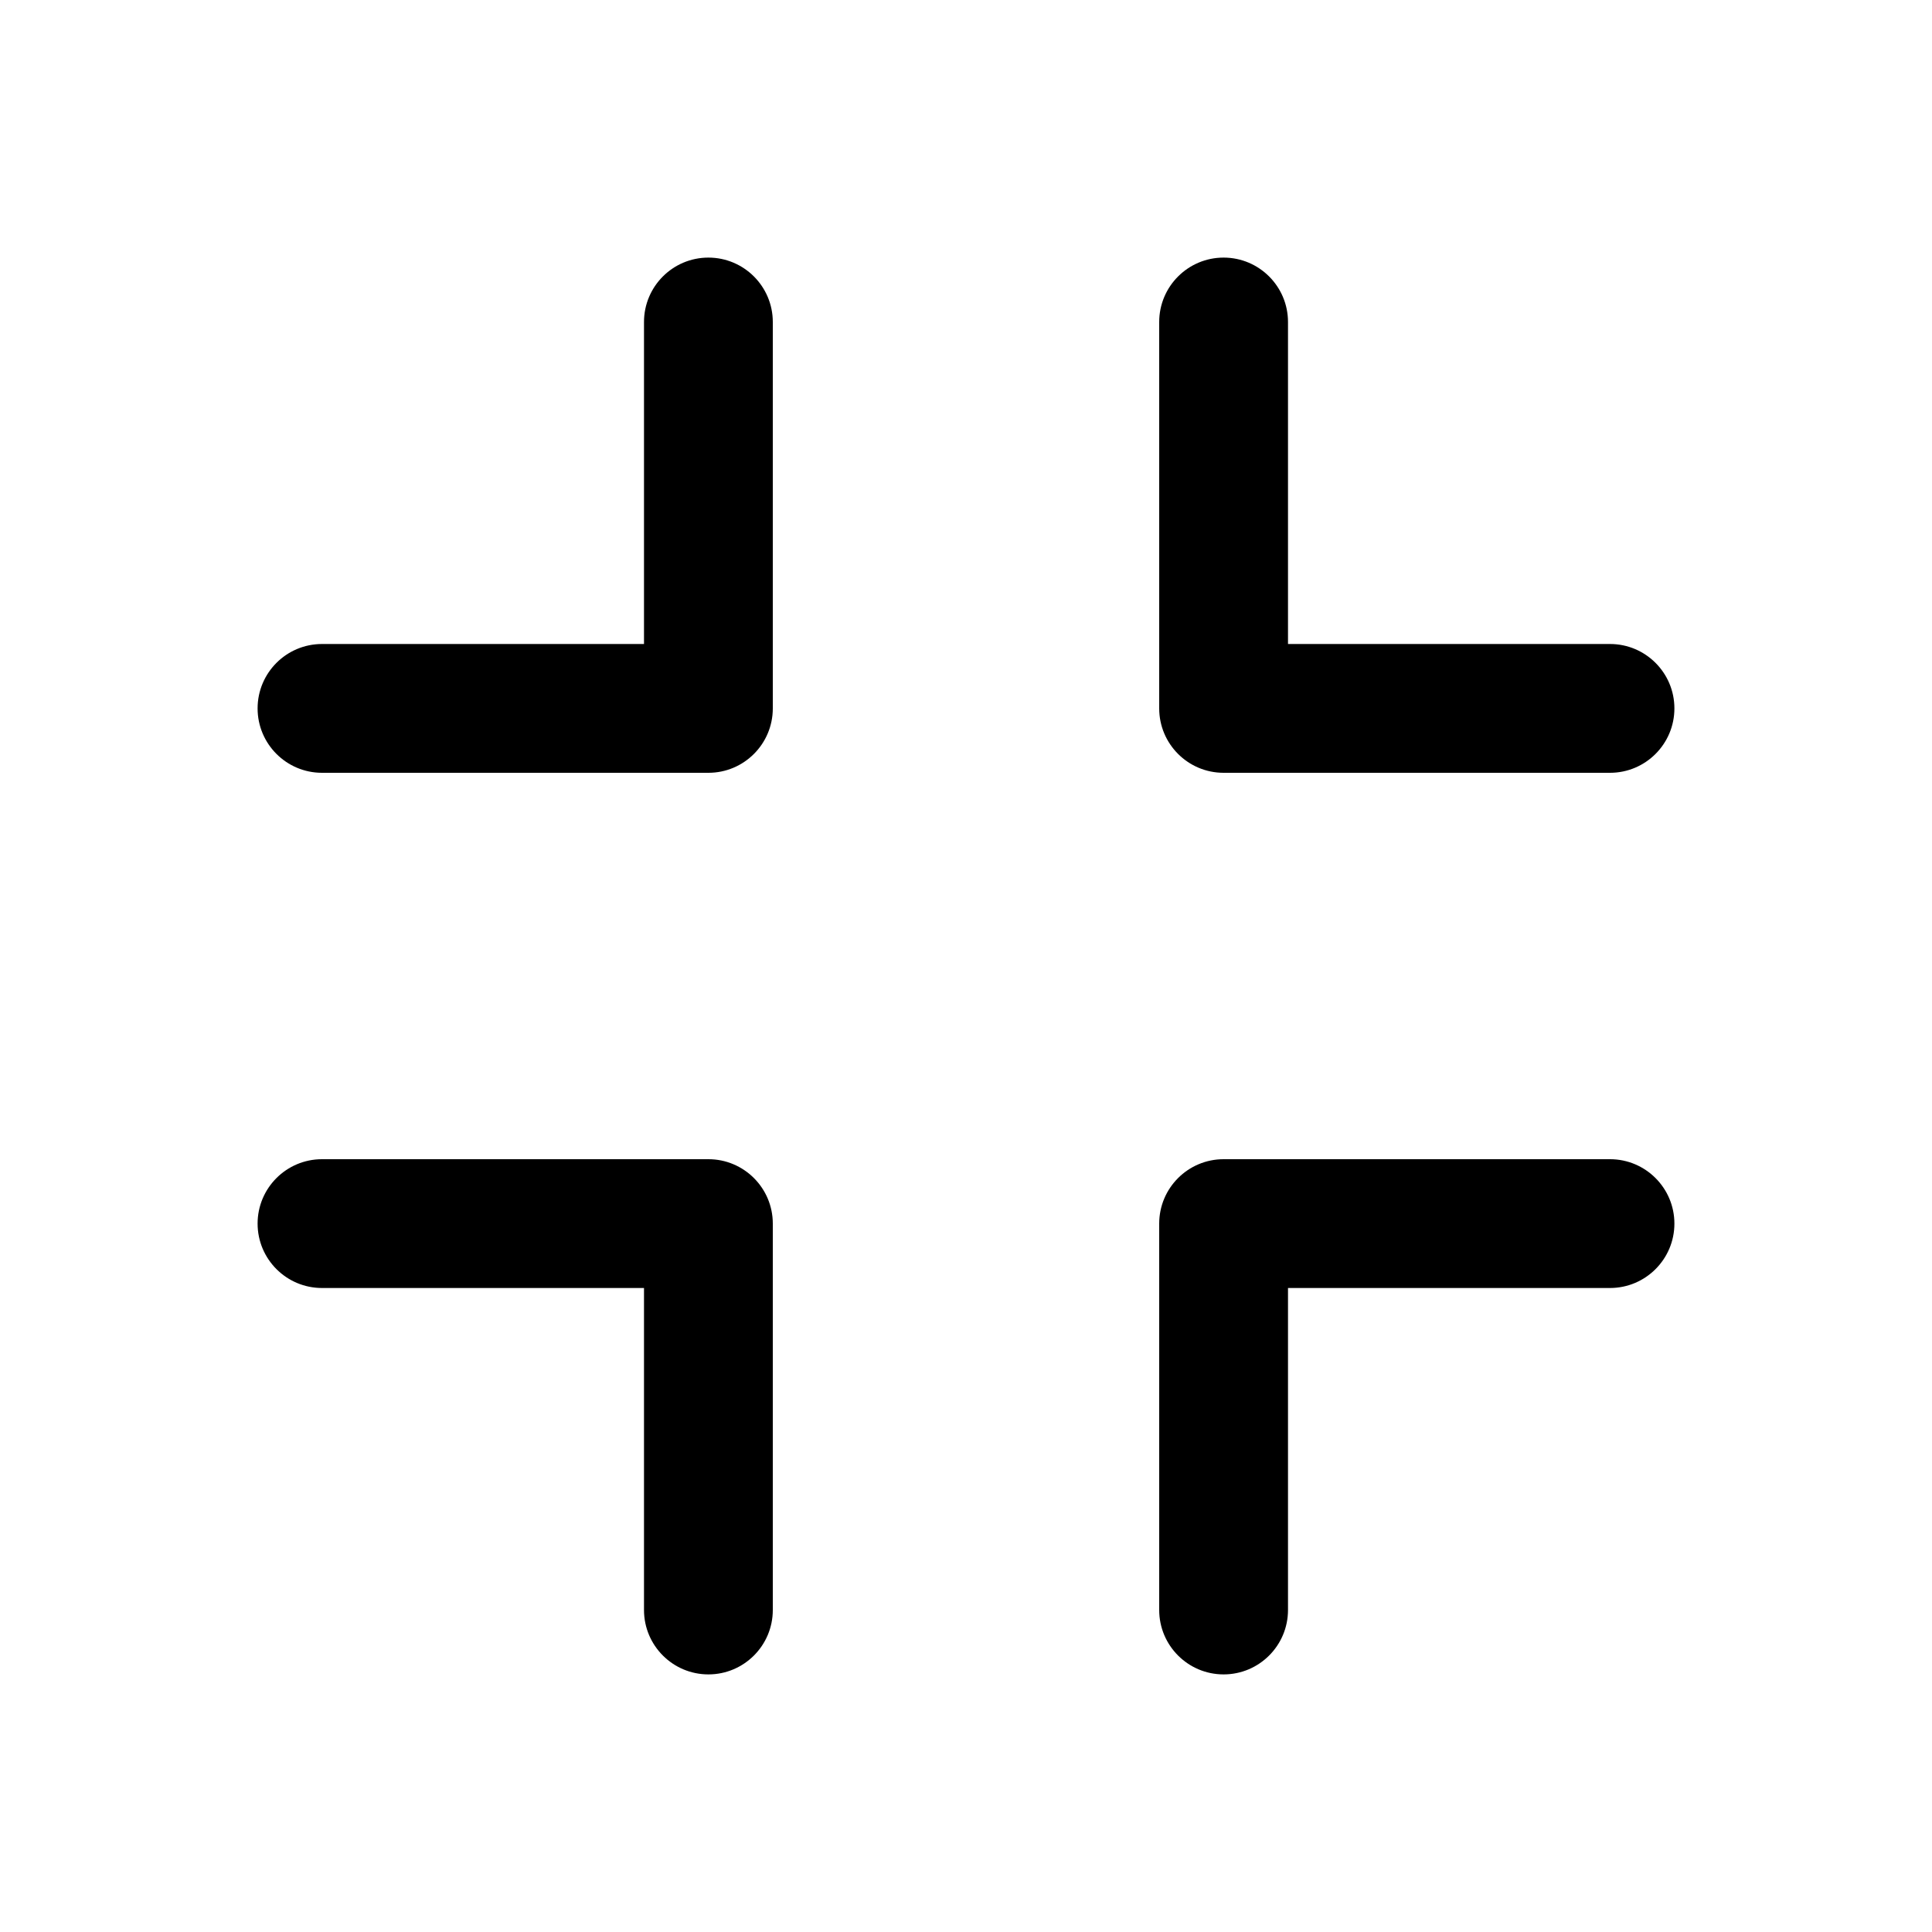
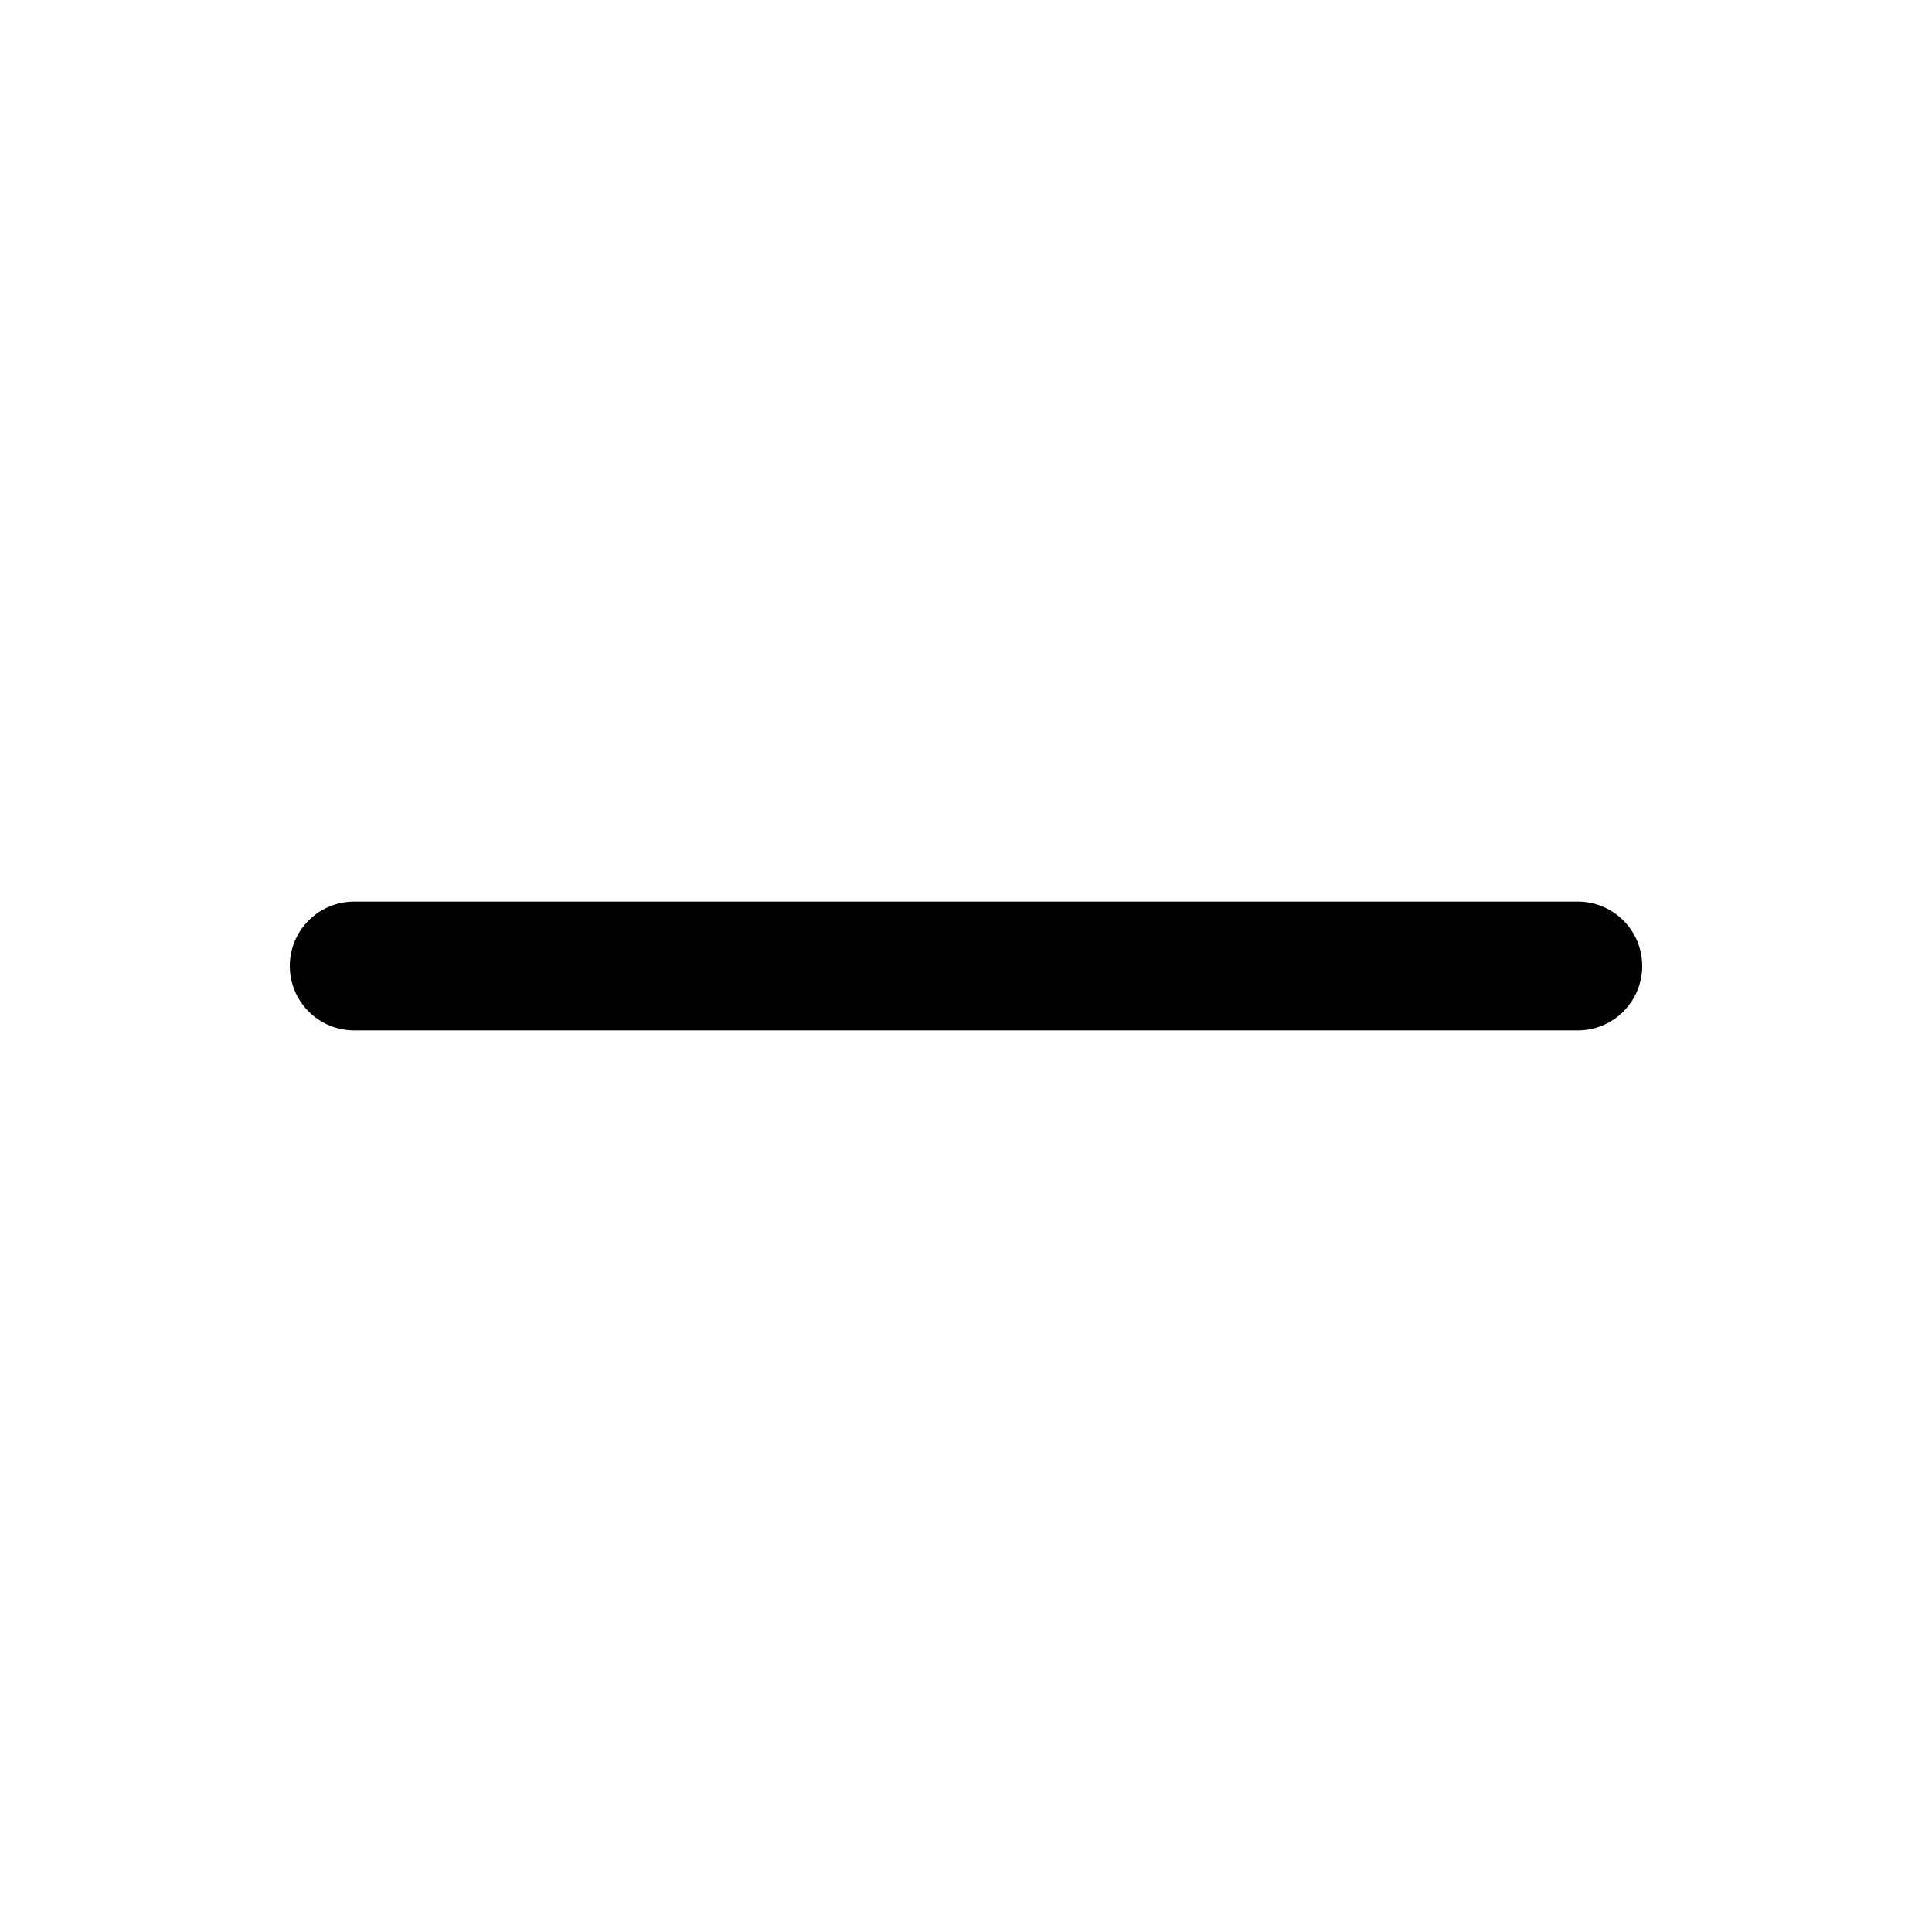
<svg xmlns="http://www.w3.org/2000/svg" width="15" height="15" viewBox="0 0 15 15" fill="none">
-   <path d="M5.5 2C5.776 2 6 2.224 6 2.5V5.5C6 5.776 5.776 6 5.5 6H2.5C2.224 6 2 5.776 2 5.5C2 5.224 2.224 5 2.5 5H5V2.5C5 2.224 5.224 2 5.5 2ZM9.5 2C9.776 2 10 2.224 10 2.5V5H12.5C12.776 5 13 5.224 13 5.5C13 5.776 12.776 6 12.5 6H9.5C9.224 6 9 5.776 9 5.5V2.5C9 2.224 9.224 2 9.5 2ZM2 9.5C2 9.224 2.224 9 2.5 9H5.5C5.776 9 6 9.224 6 9.5V12.5C6 12.776 5.776 13 5.5 13C5.224 13 5 12.776 5 12.5V10H2.5C2.224 10 2 9.776 2 9.5ZM9 9.5C9 9.224 9.224 9 9.5 9H12.5C12.776 9 13 9.224 13 9.5C13 9.776 12.776 10 12.5 10H10V12.5C10 12.776 9.776 13 9.5 13C9.224 13 9 12.776 9 12.5V9.5Z" fill="currentColor" fill-rule="evenodd" clip-rule="evenodd" />
+   <path d="M2.25 7.5C2.25 7.224 2.474 7 2.75 7H12.25C12.526 7 12.75 7.224 12.75 7.5C12.75 7.776 12.526 8 12.25 8H2.75C2.474 8 2.25 7.776 2.25 7.5Z" fill="currentColor" fill-rule="evenodd" clip-rule="evenodd" />
</svg>
